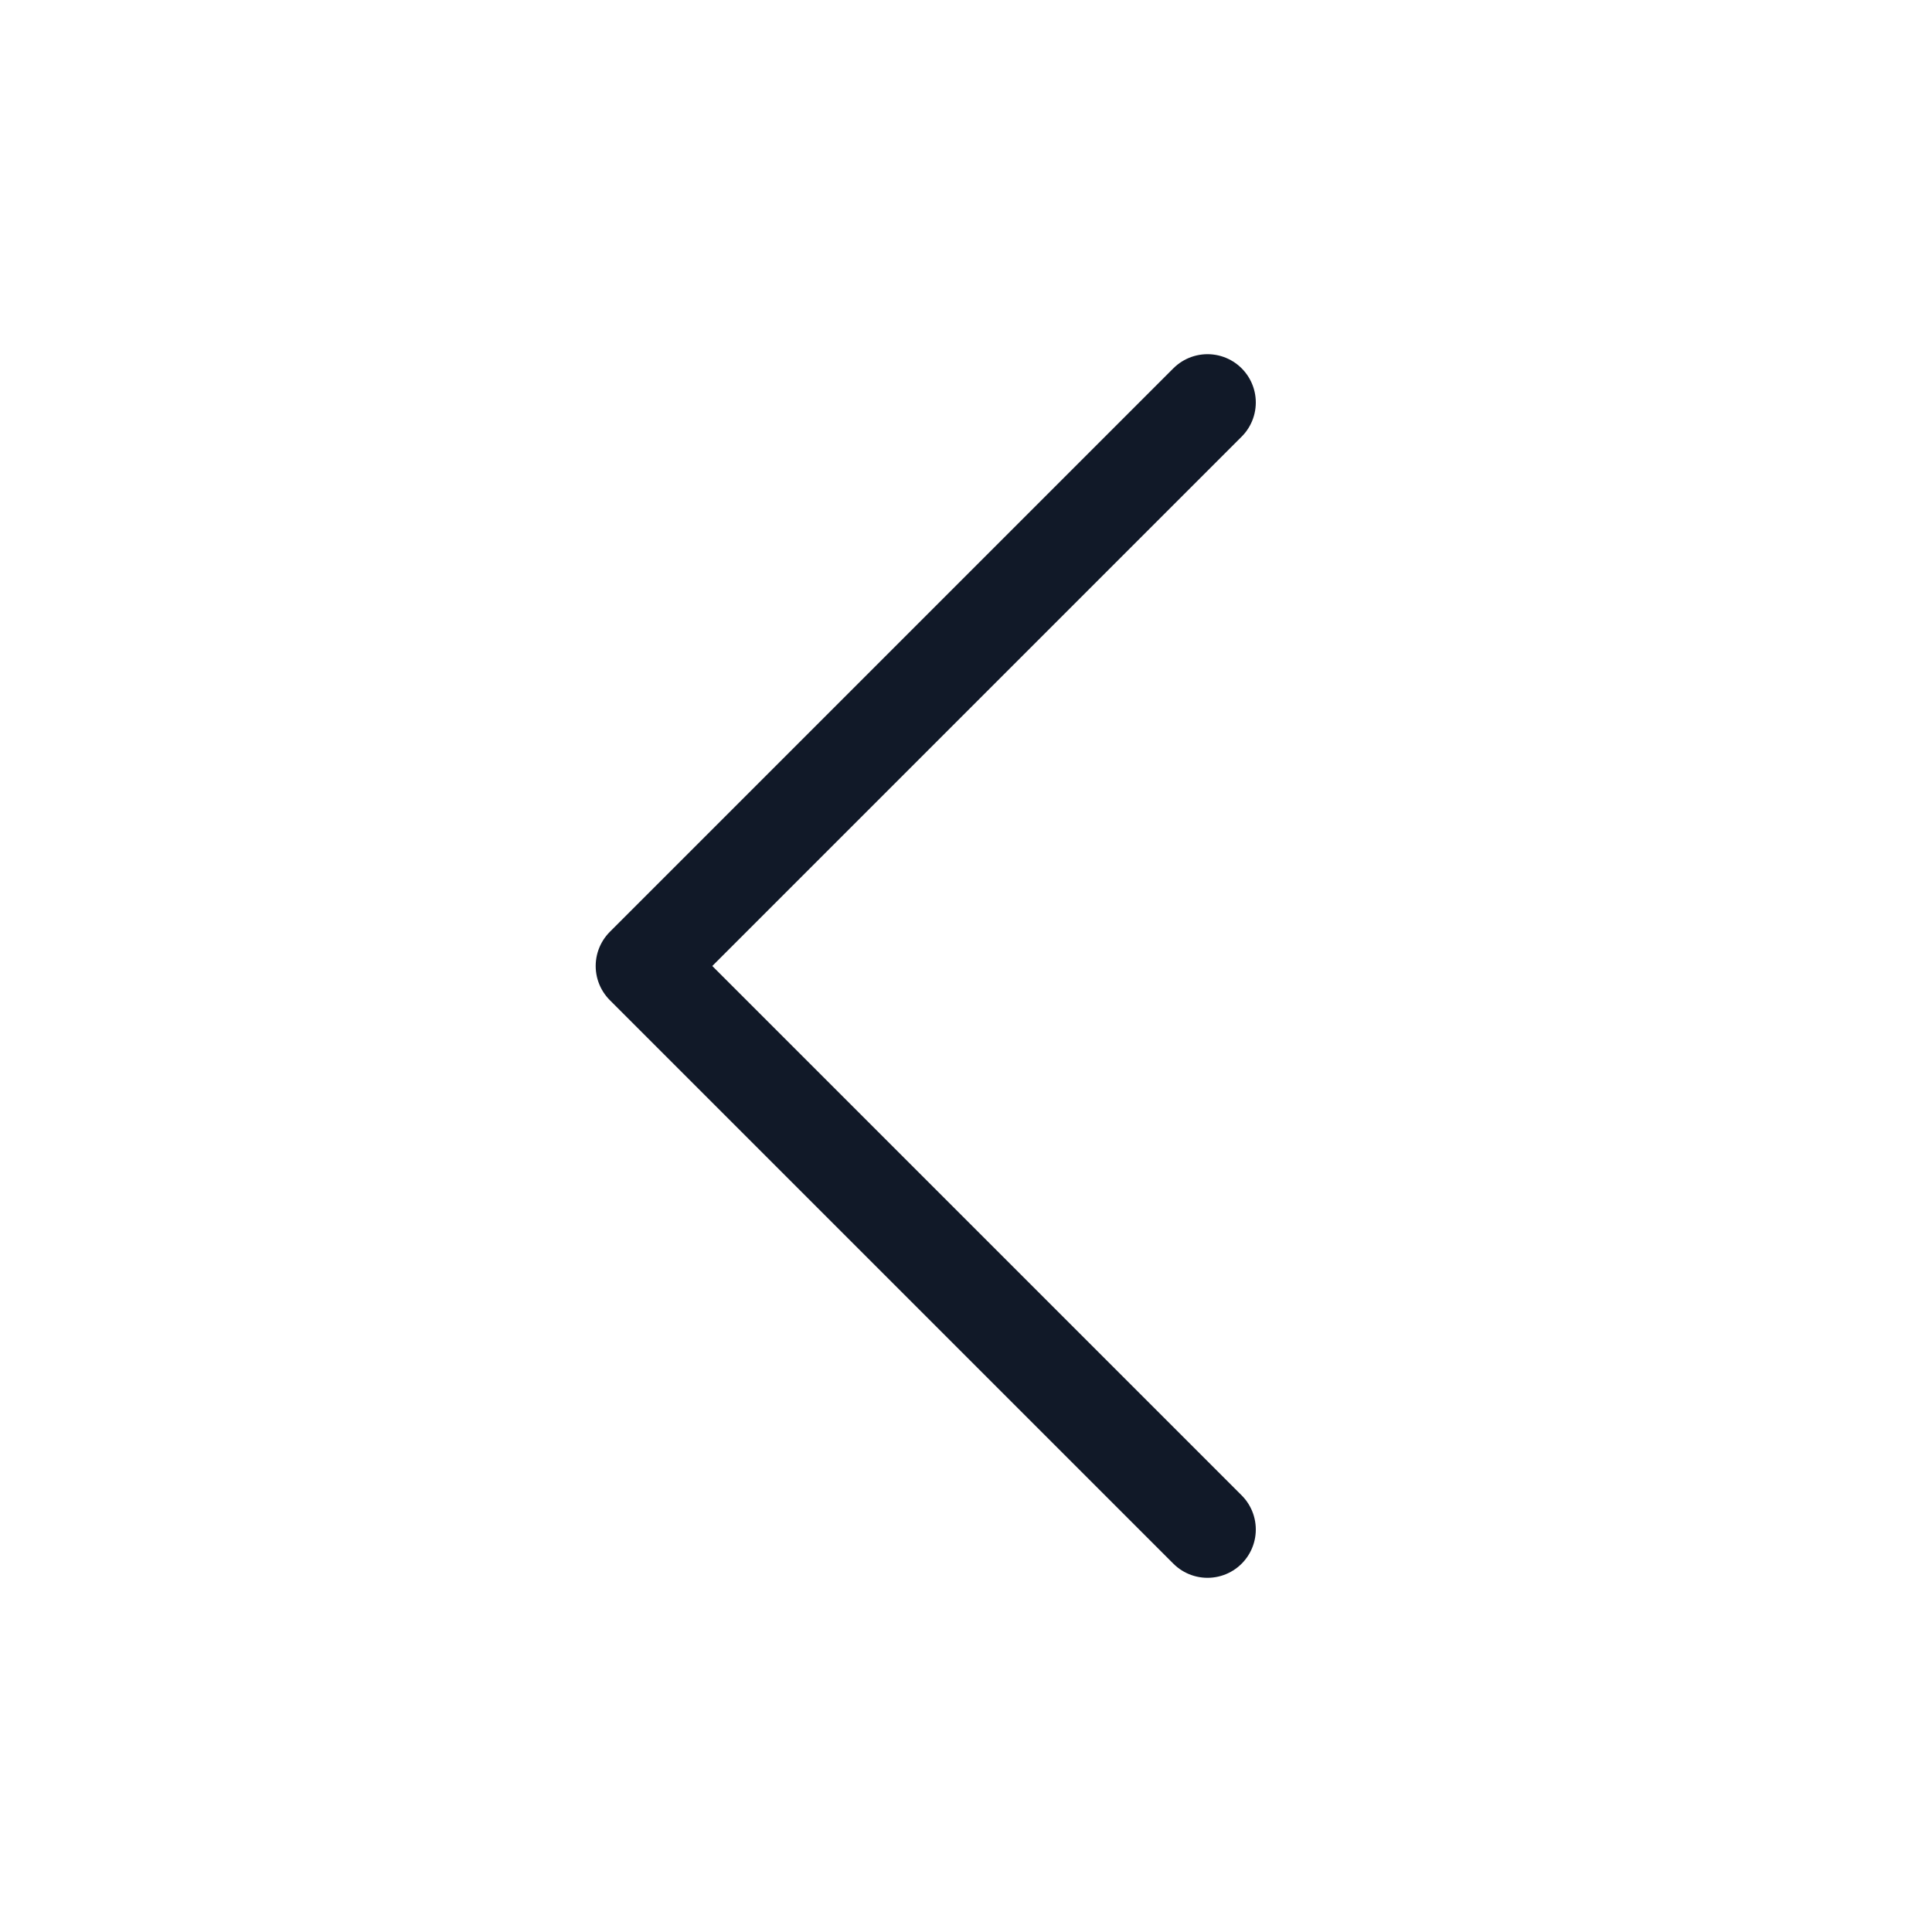
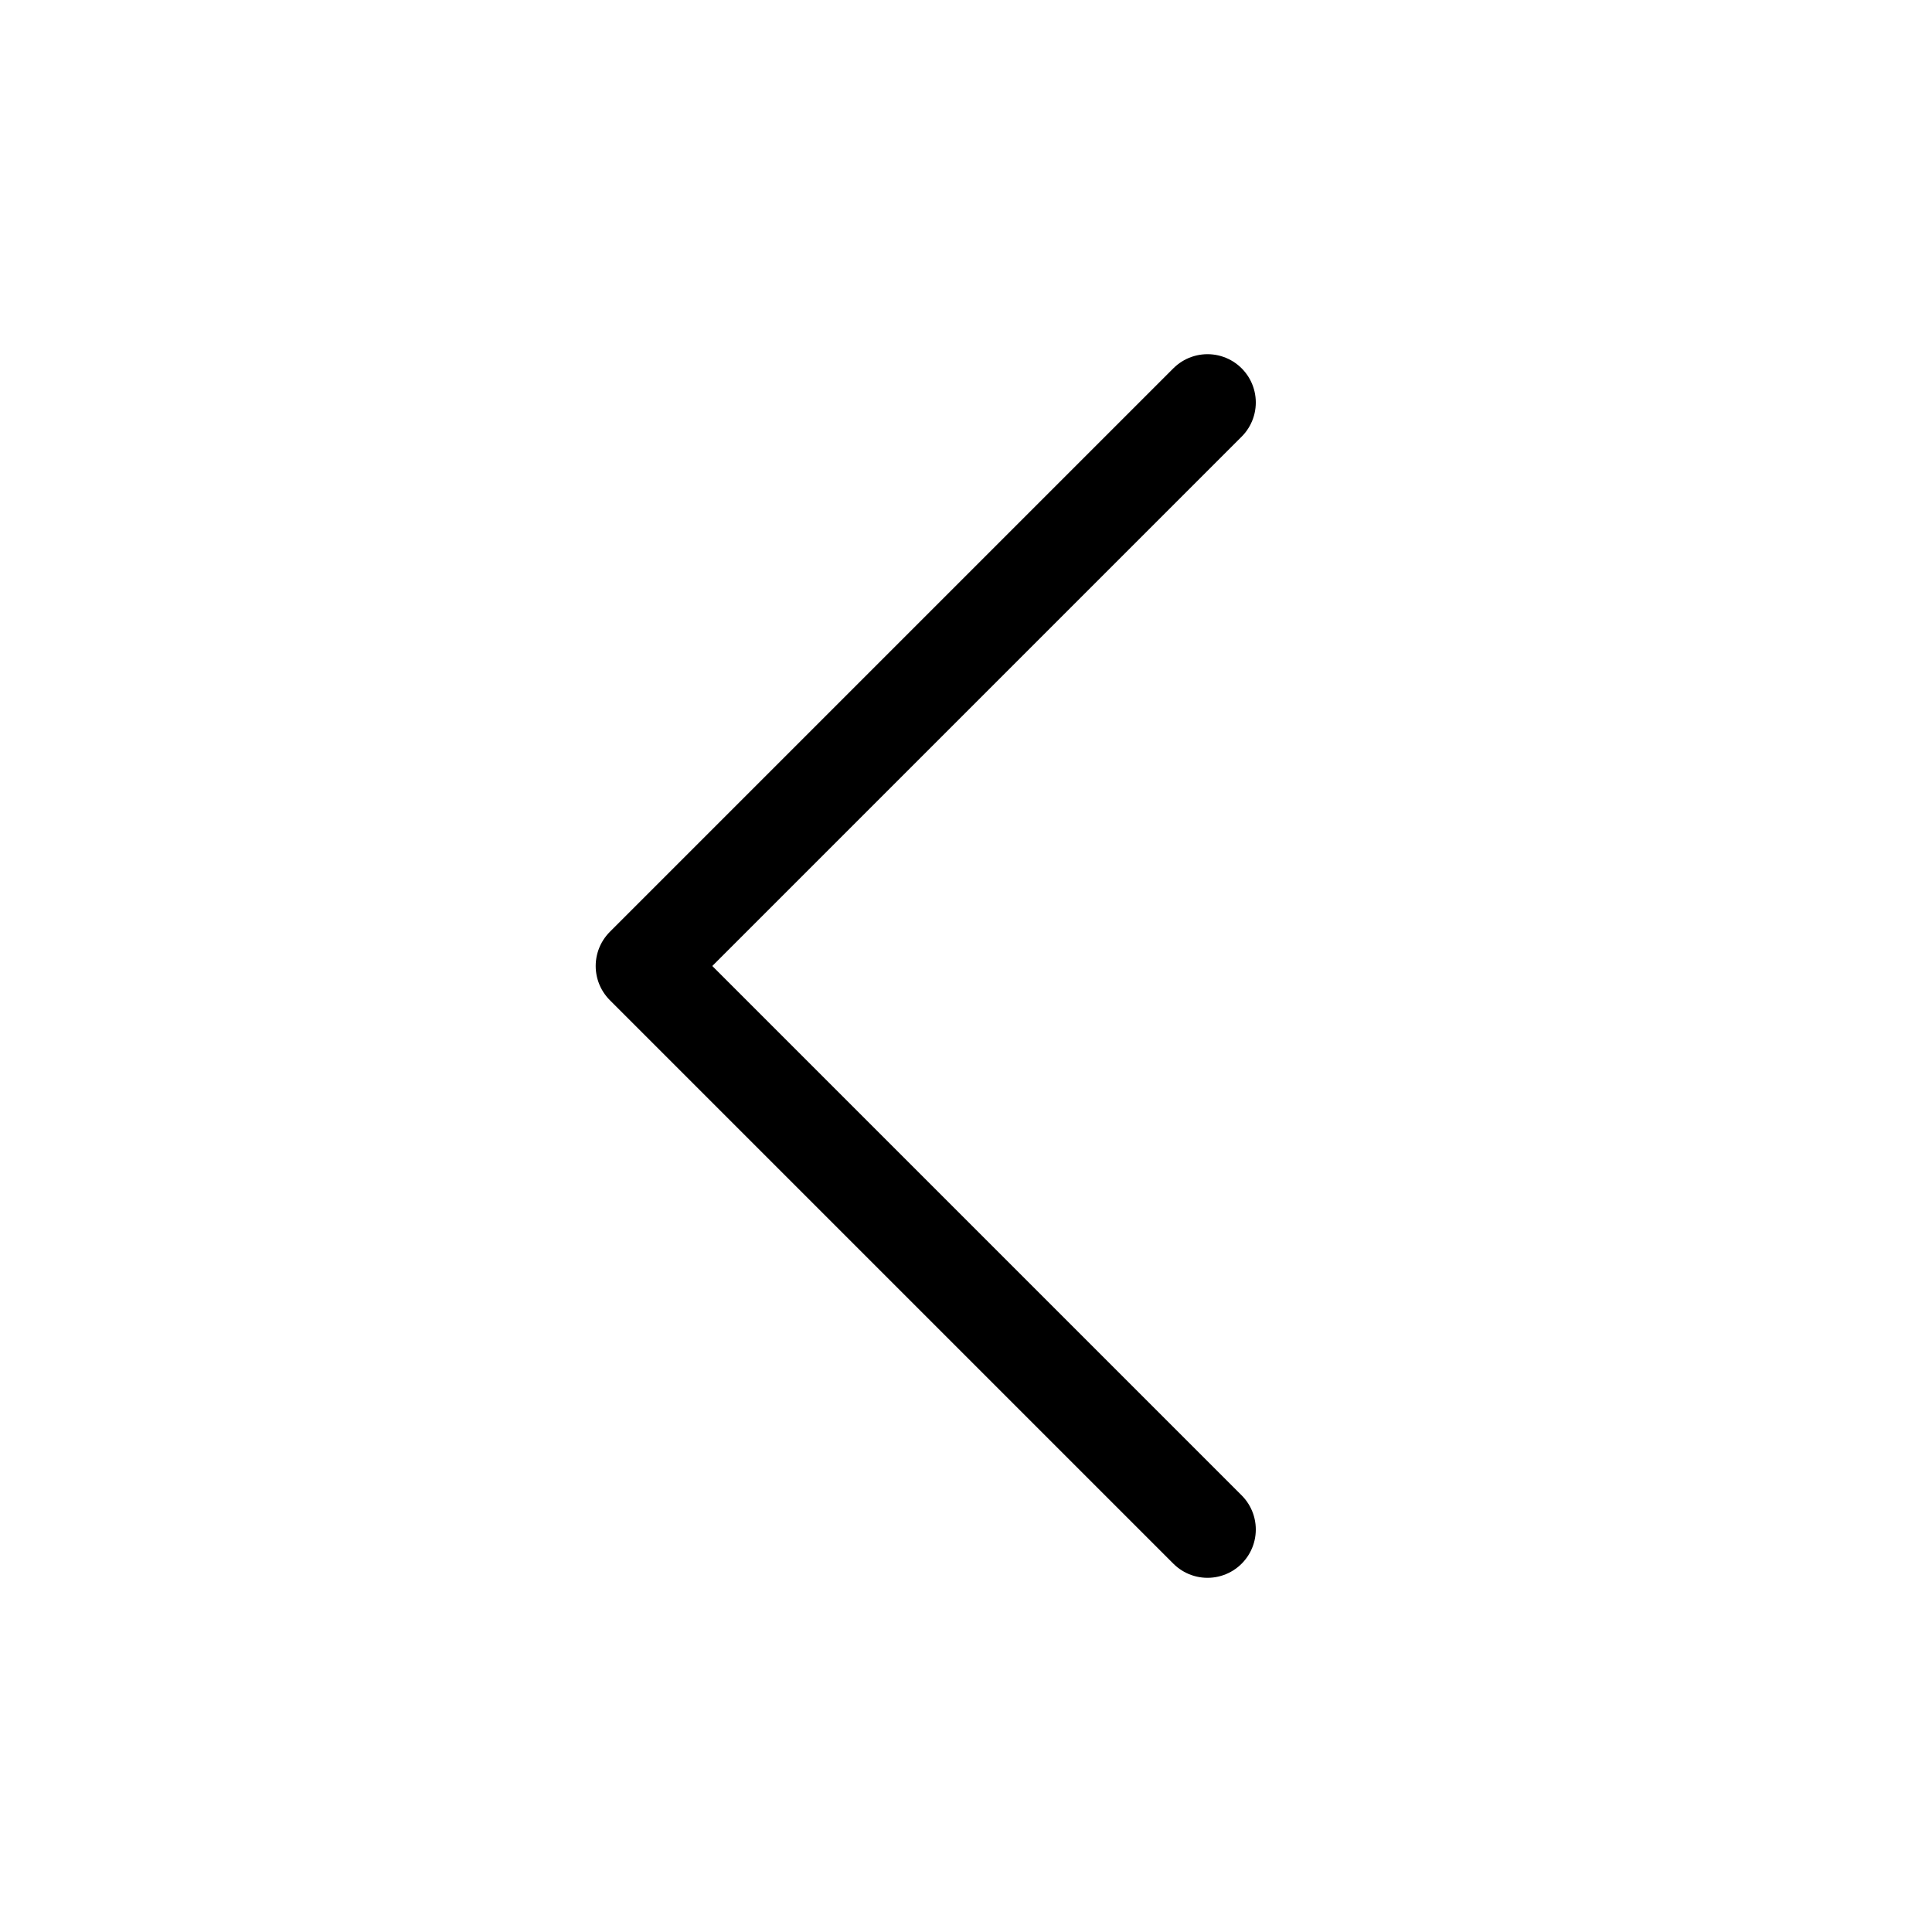
<svg xmlns="http://www.w3.org/2000/svg" width="40" height="40" viewBox="0 0 40 40" fill="none">
-   <path d="M25 31.667L13.333 20L25 8.333" stroke="#111928" stroke-width="2" stroke-linecap="round" stroke-linejoin="round" />
+   <path d="M25 31.667L13.333 20L25 8.333" stroke="currentColor" stroke-width="2" stroke-linecap="round" stroke-linejoin="round" />
</svg>
